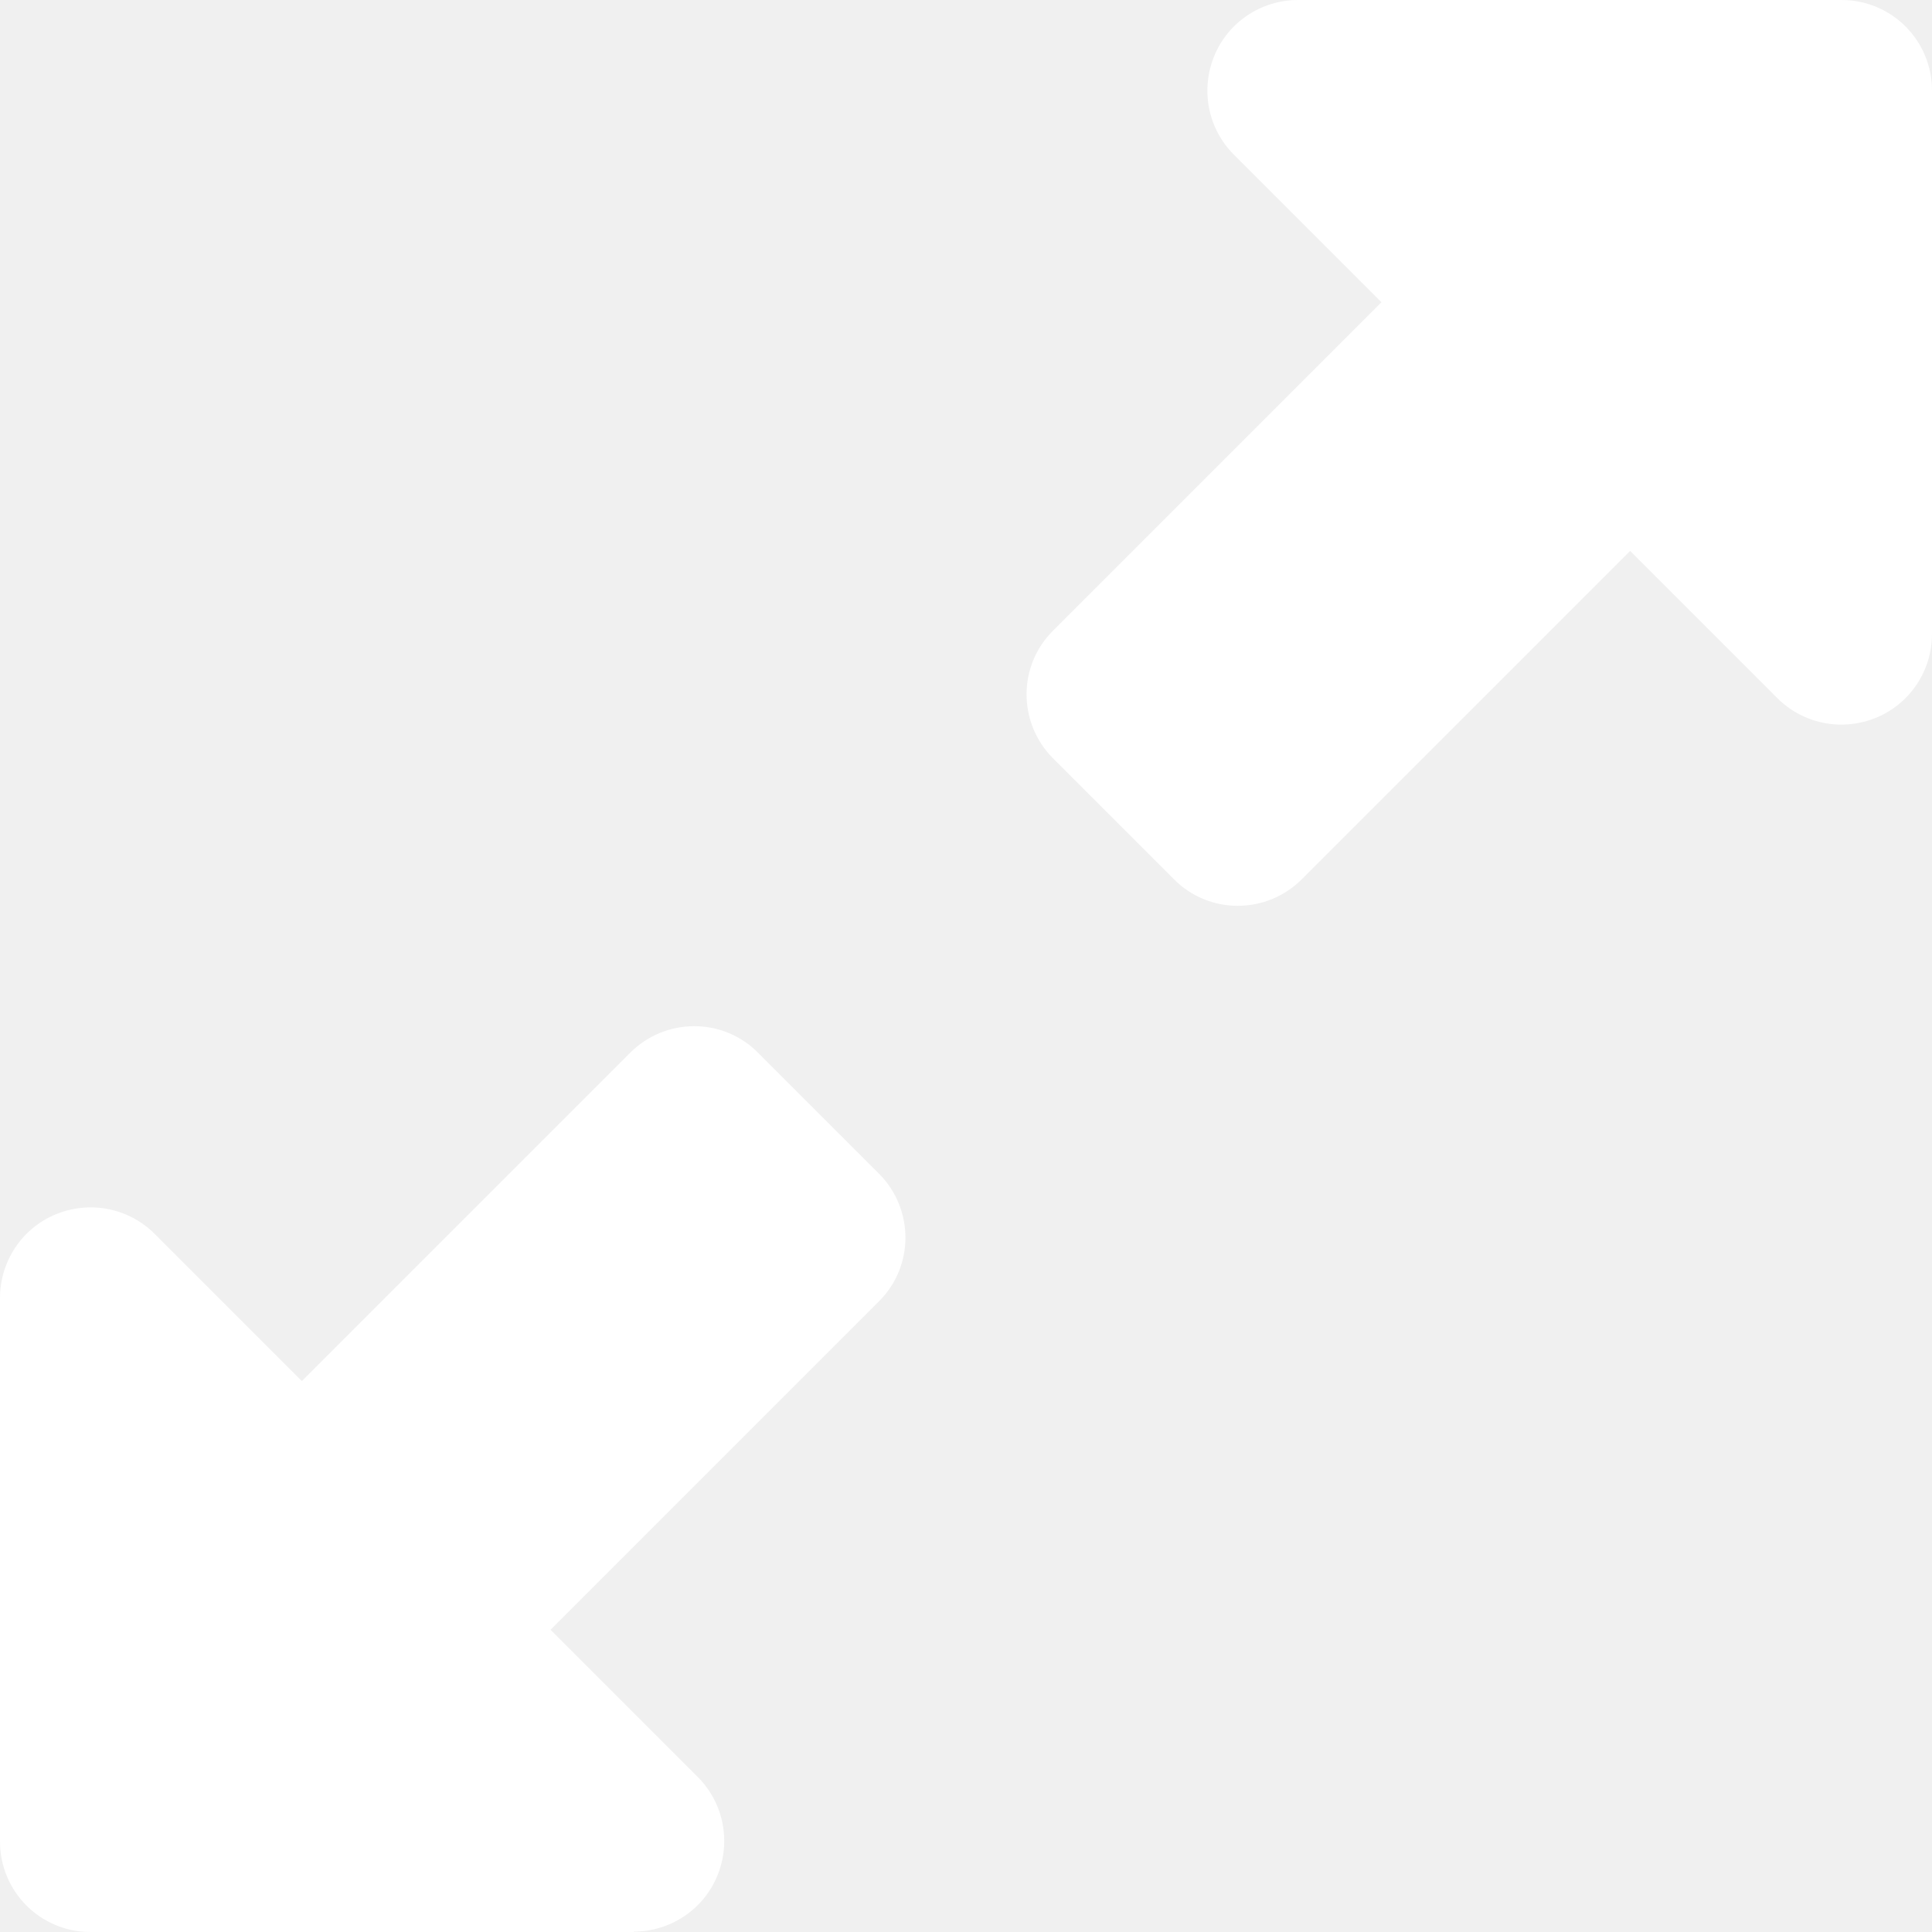
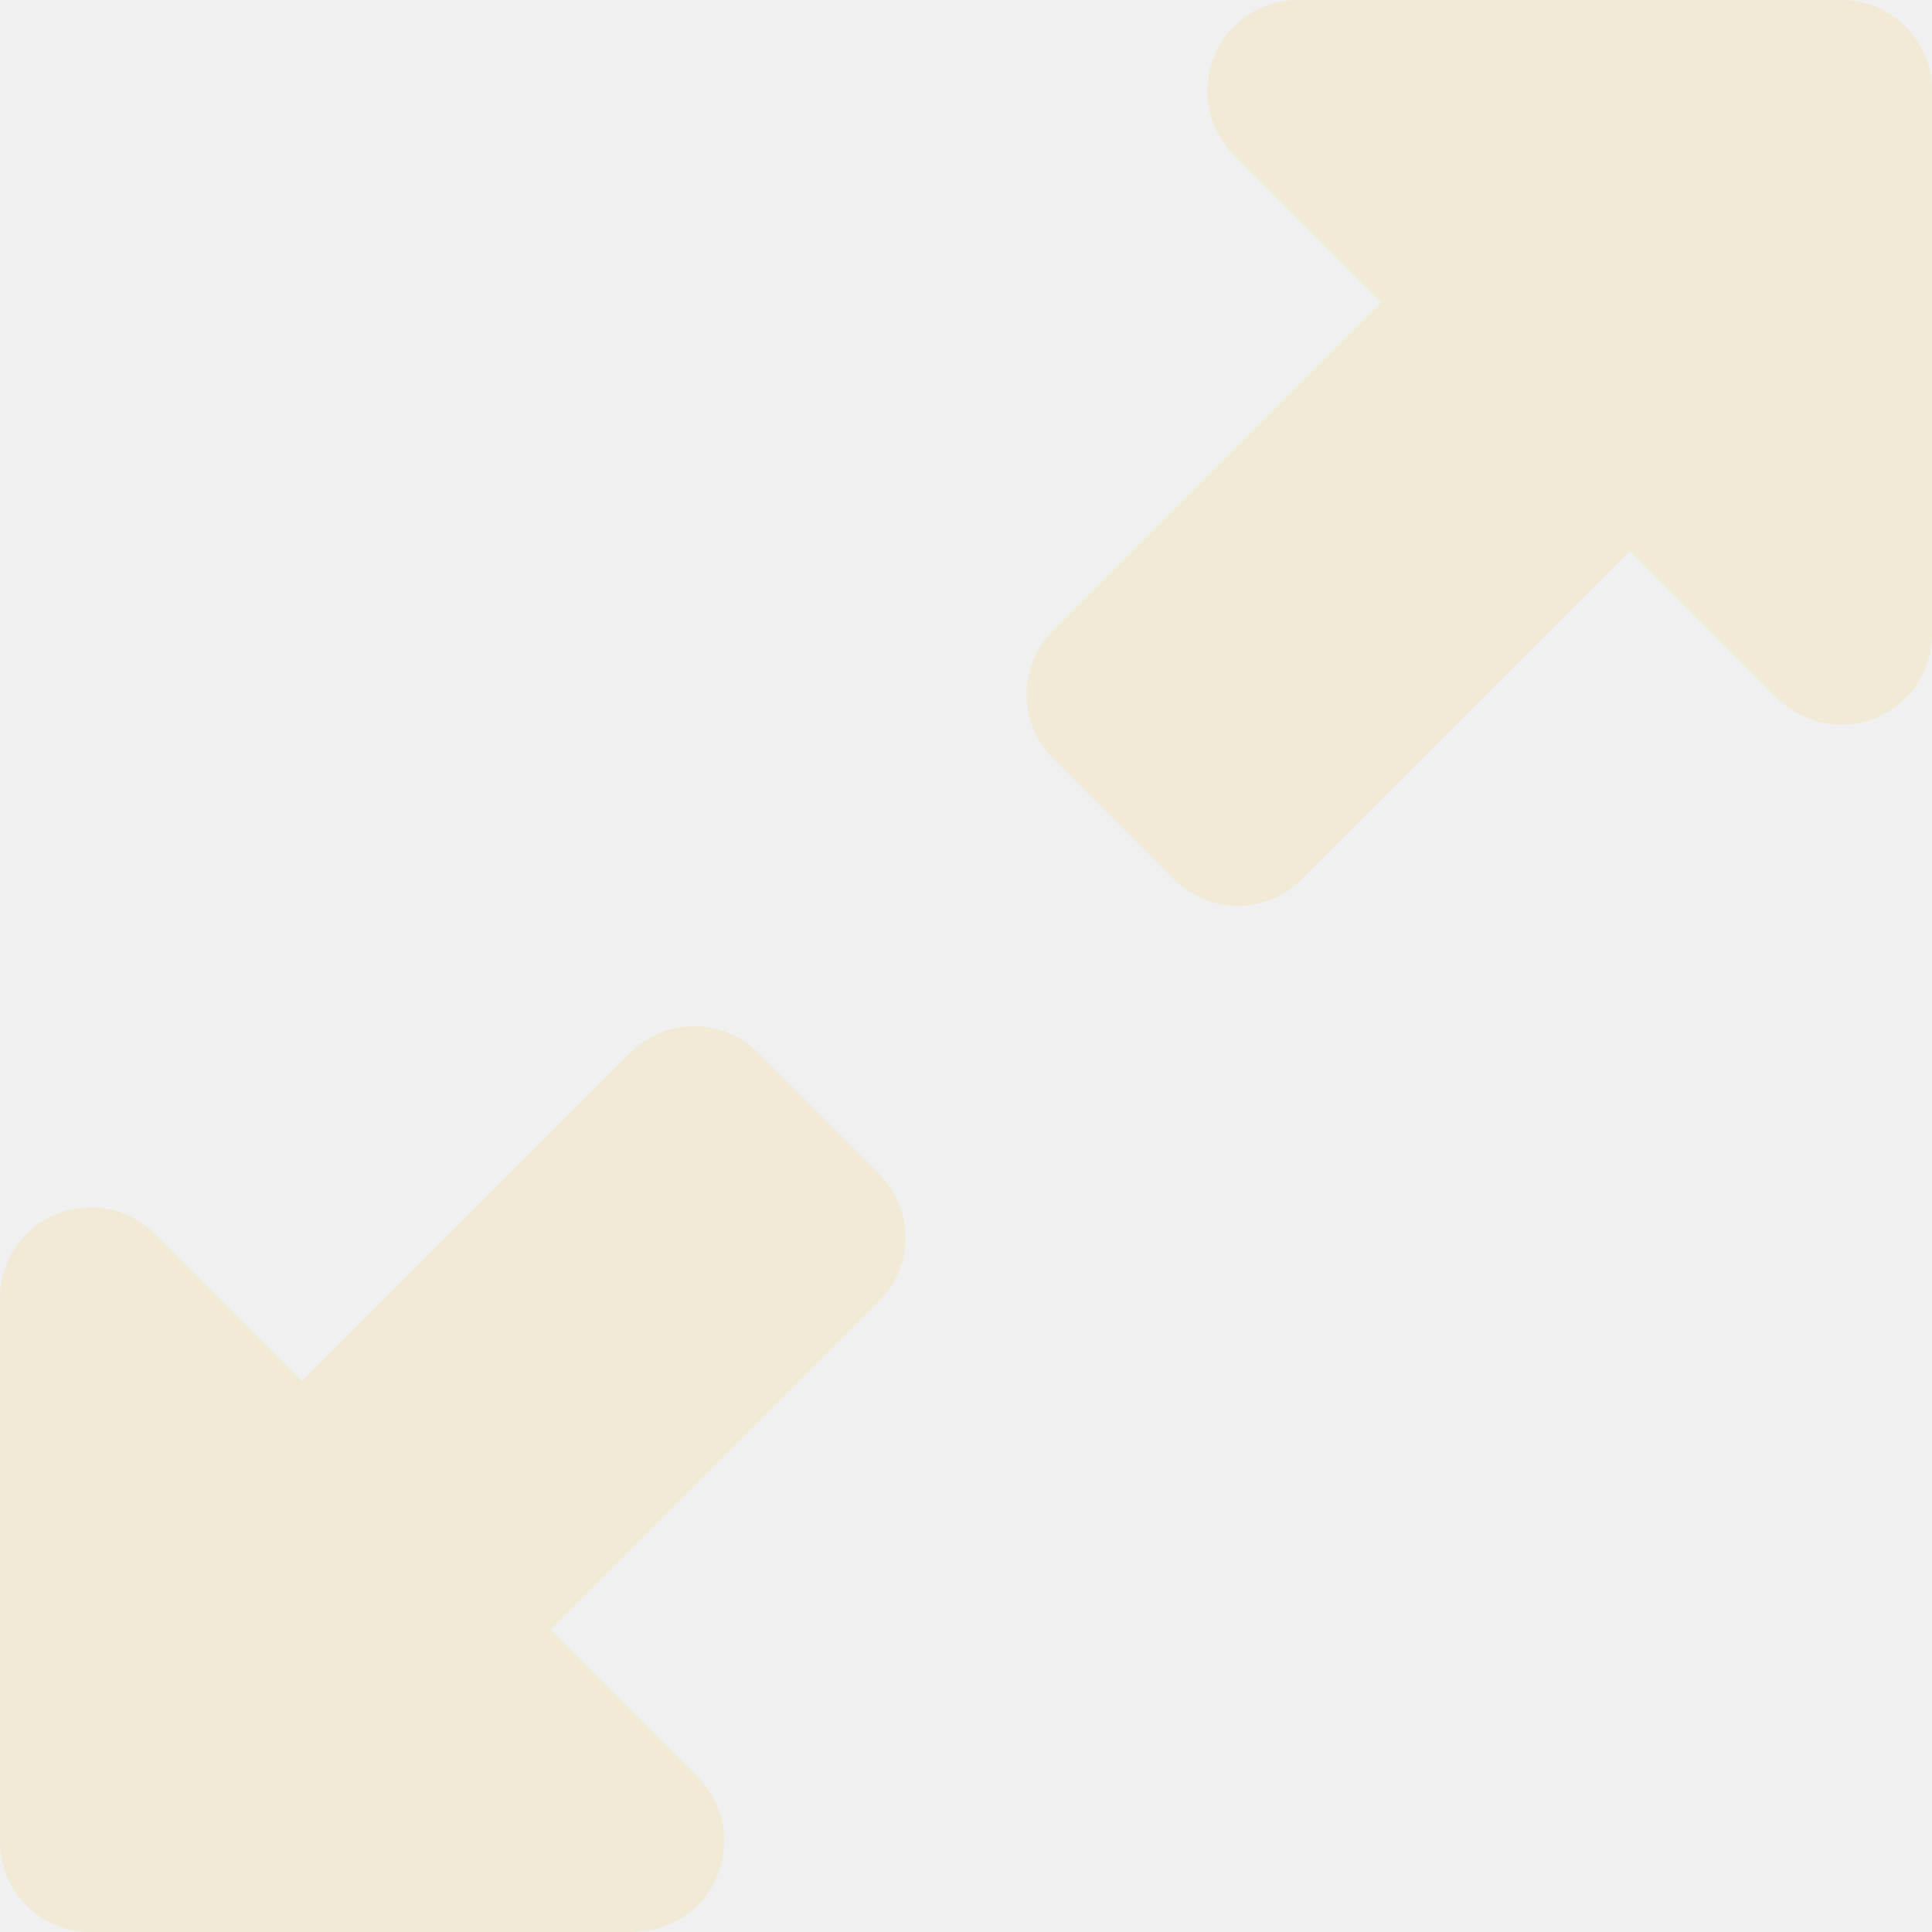
<svg xmlns="http://www.w3.org/2000/svg" viewBox="0 0 512 512">
-   <path d="M344 0H488c13.3 0 24 10.7 24 24V168c0 9.7-5.8 18.5-14.8 22.2s-19.3 1.7-26.2-5.2l-39-39-87 87c-9.4 9.4-24.6 9.4-33.9 0l-32-32c-9.4-9.4-9.4-24.6 0-33.9l87-87L327 41c-6.9-6.9-8.9-17.2-5.2-26.2S334.3 0 344 0zM168 512H24c-13.3 0-24-10.7-24-24V344c0-9.7 5.8-18.5 14.8-22.2s19.3-1.7 26.2 5.2l39 39 87-87c9.4-9.4 24.6-9.4 33.9 0l32 32c9.4 9.4 9.4 24.6 0 33.9l-87 87 39 39c6.9 6.9 8.9 17.2 5.2 26.2s-12.5 14.8-22.2 14.8z" fill="#ffffff" />
+   <path d="M344 0H488c13.3 0 24 10.7 24 24V168c0 9.7-5.8 18.5-14.8 22.2s-19.3 1.7-26.2-5.2l-39-39-87 87c-9.4 9.4-24.6 9.4-33.9 0l-32-32c-9.4-9.4-9.4-24.6 0-33.9l87-87L327 41c-6.9-6.9-8.9-17.2-5.2-26.2S334.3 0 344 0zM168 512H24c-13.3 0-24-10.7-24-24V344c0-9.7 5.8-18.5 14.8-22.2s19.3-1.7 26.2 5.2l39 39 87-87c9.4-9.4 24.6-9.4 33.9 0l32 32c9.4 9.4 9.4 24.6 0 33.9l-87 87 39 39c6.9 6.9 8.9 17.2 5.2 26.2s-12.5 14.8-22.2 14.8z" fill="#f0ead6" />
</svg>
